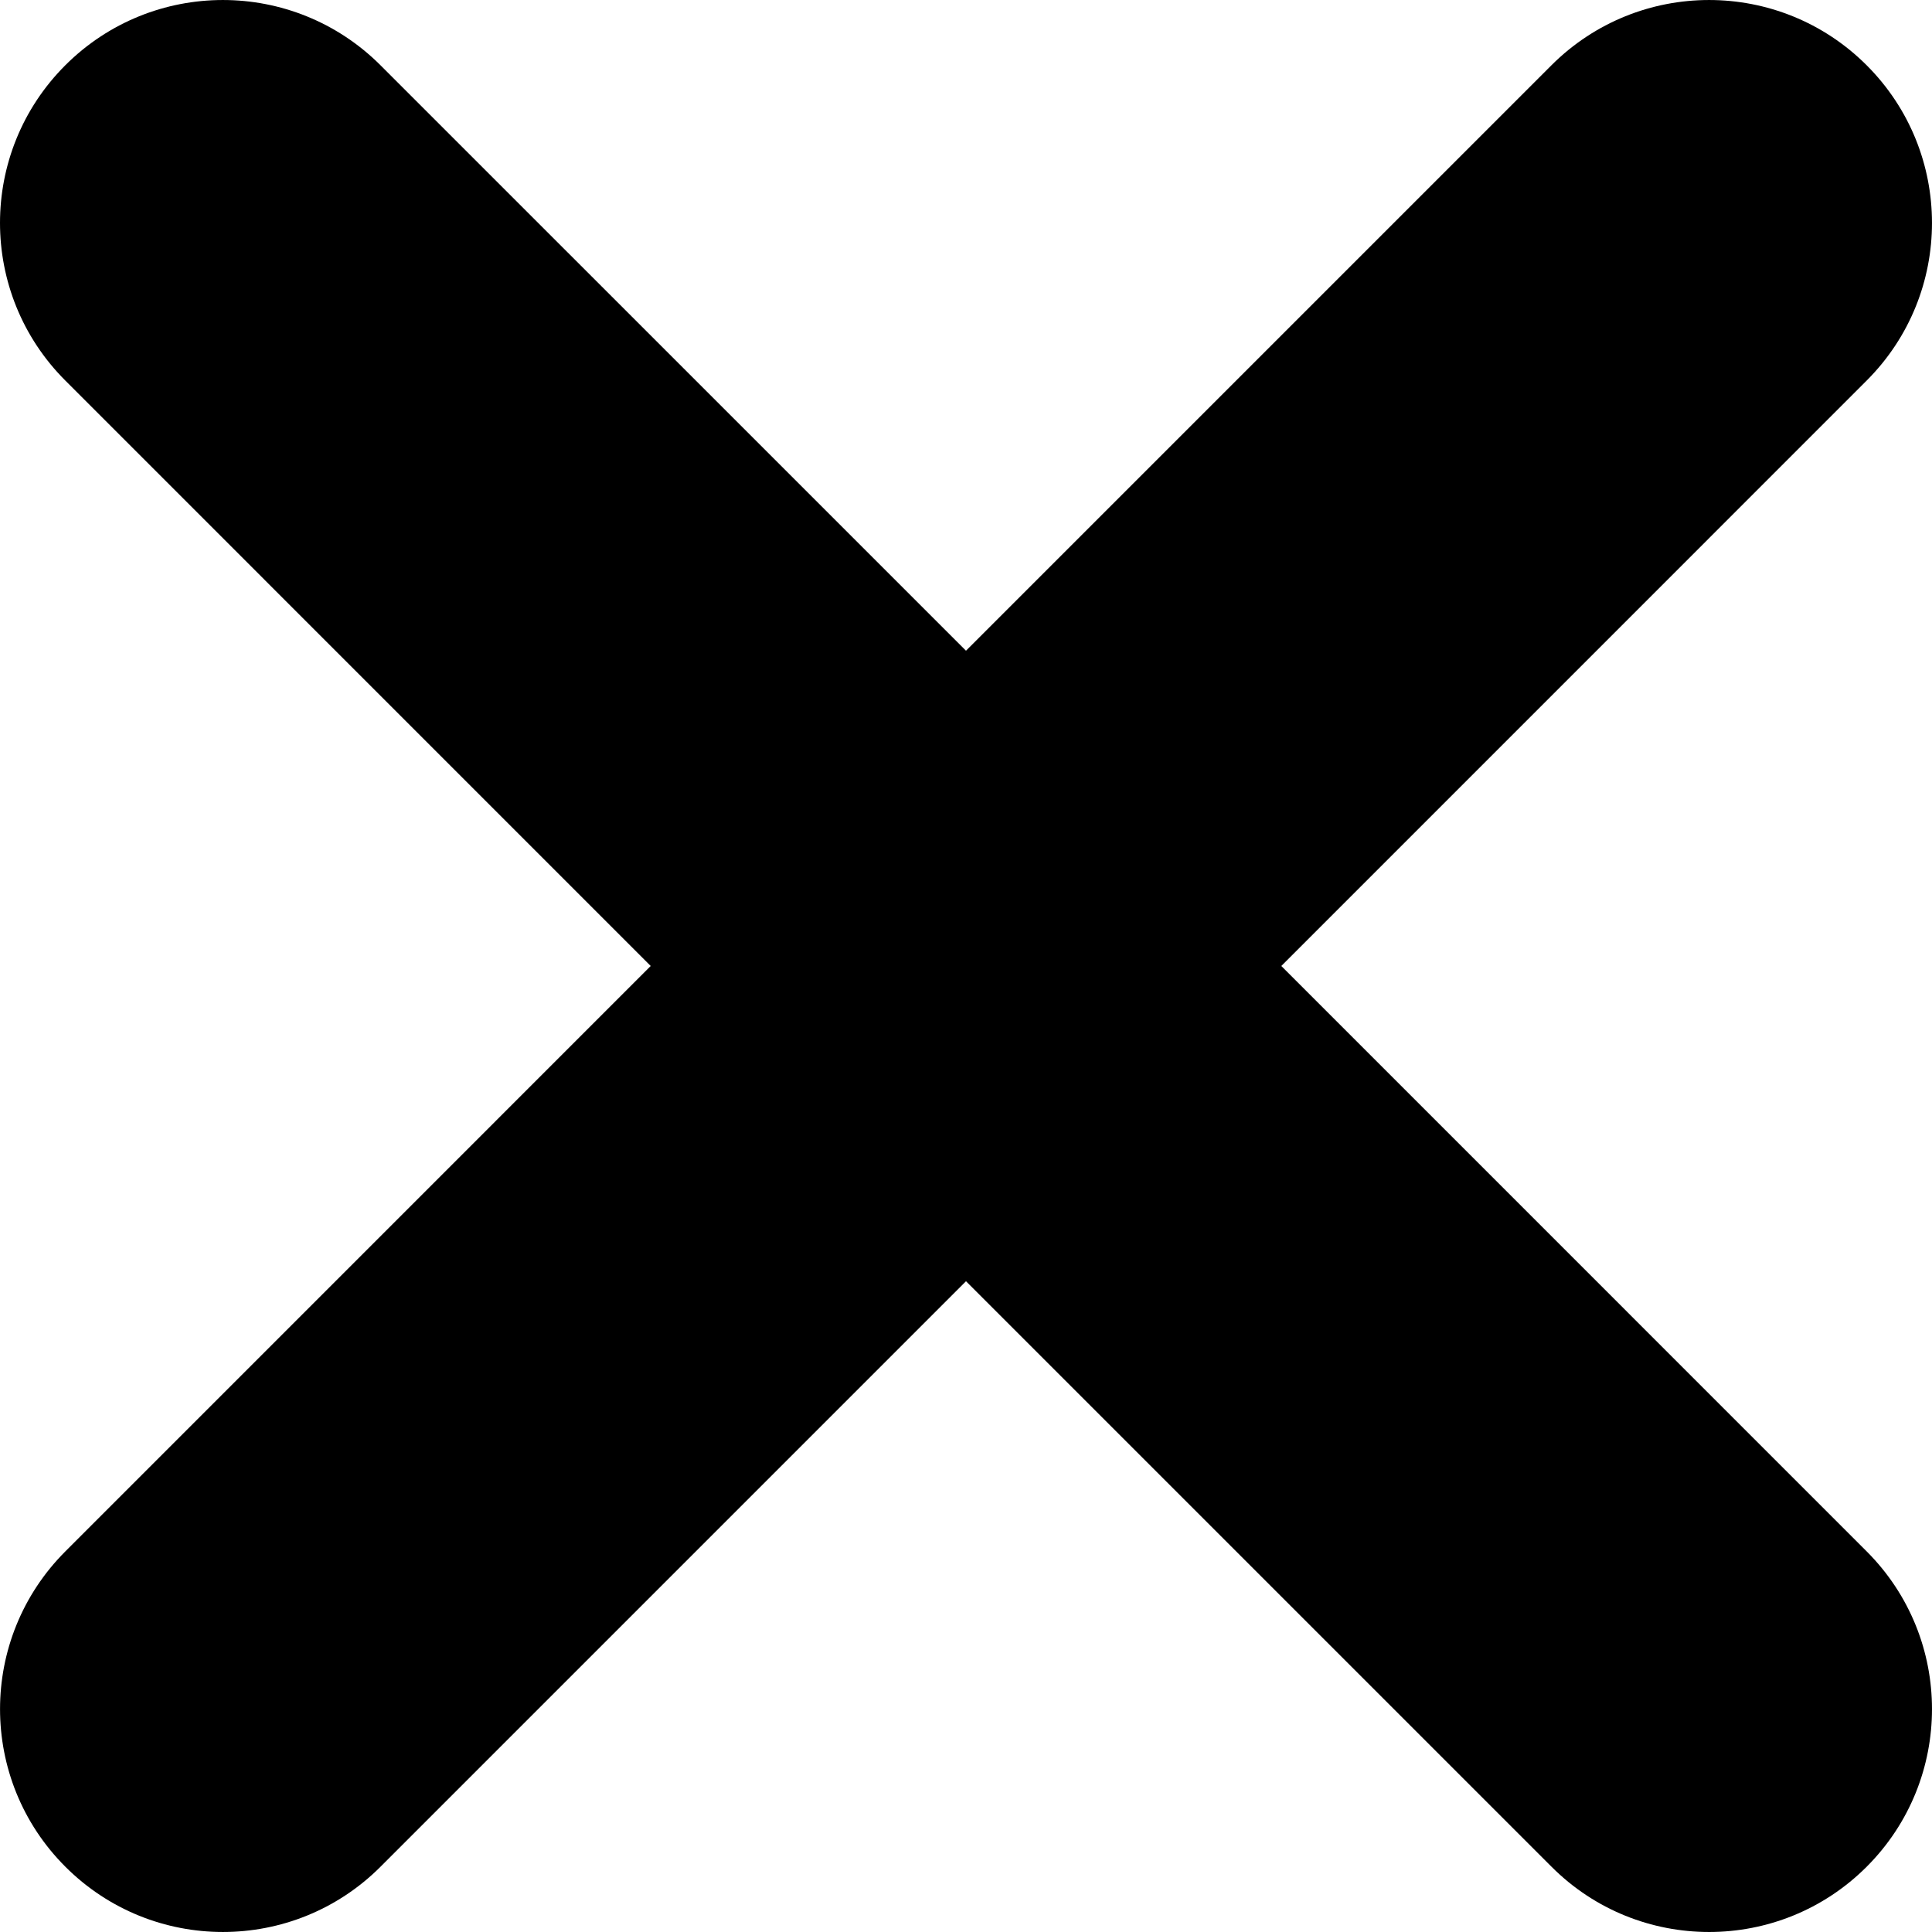
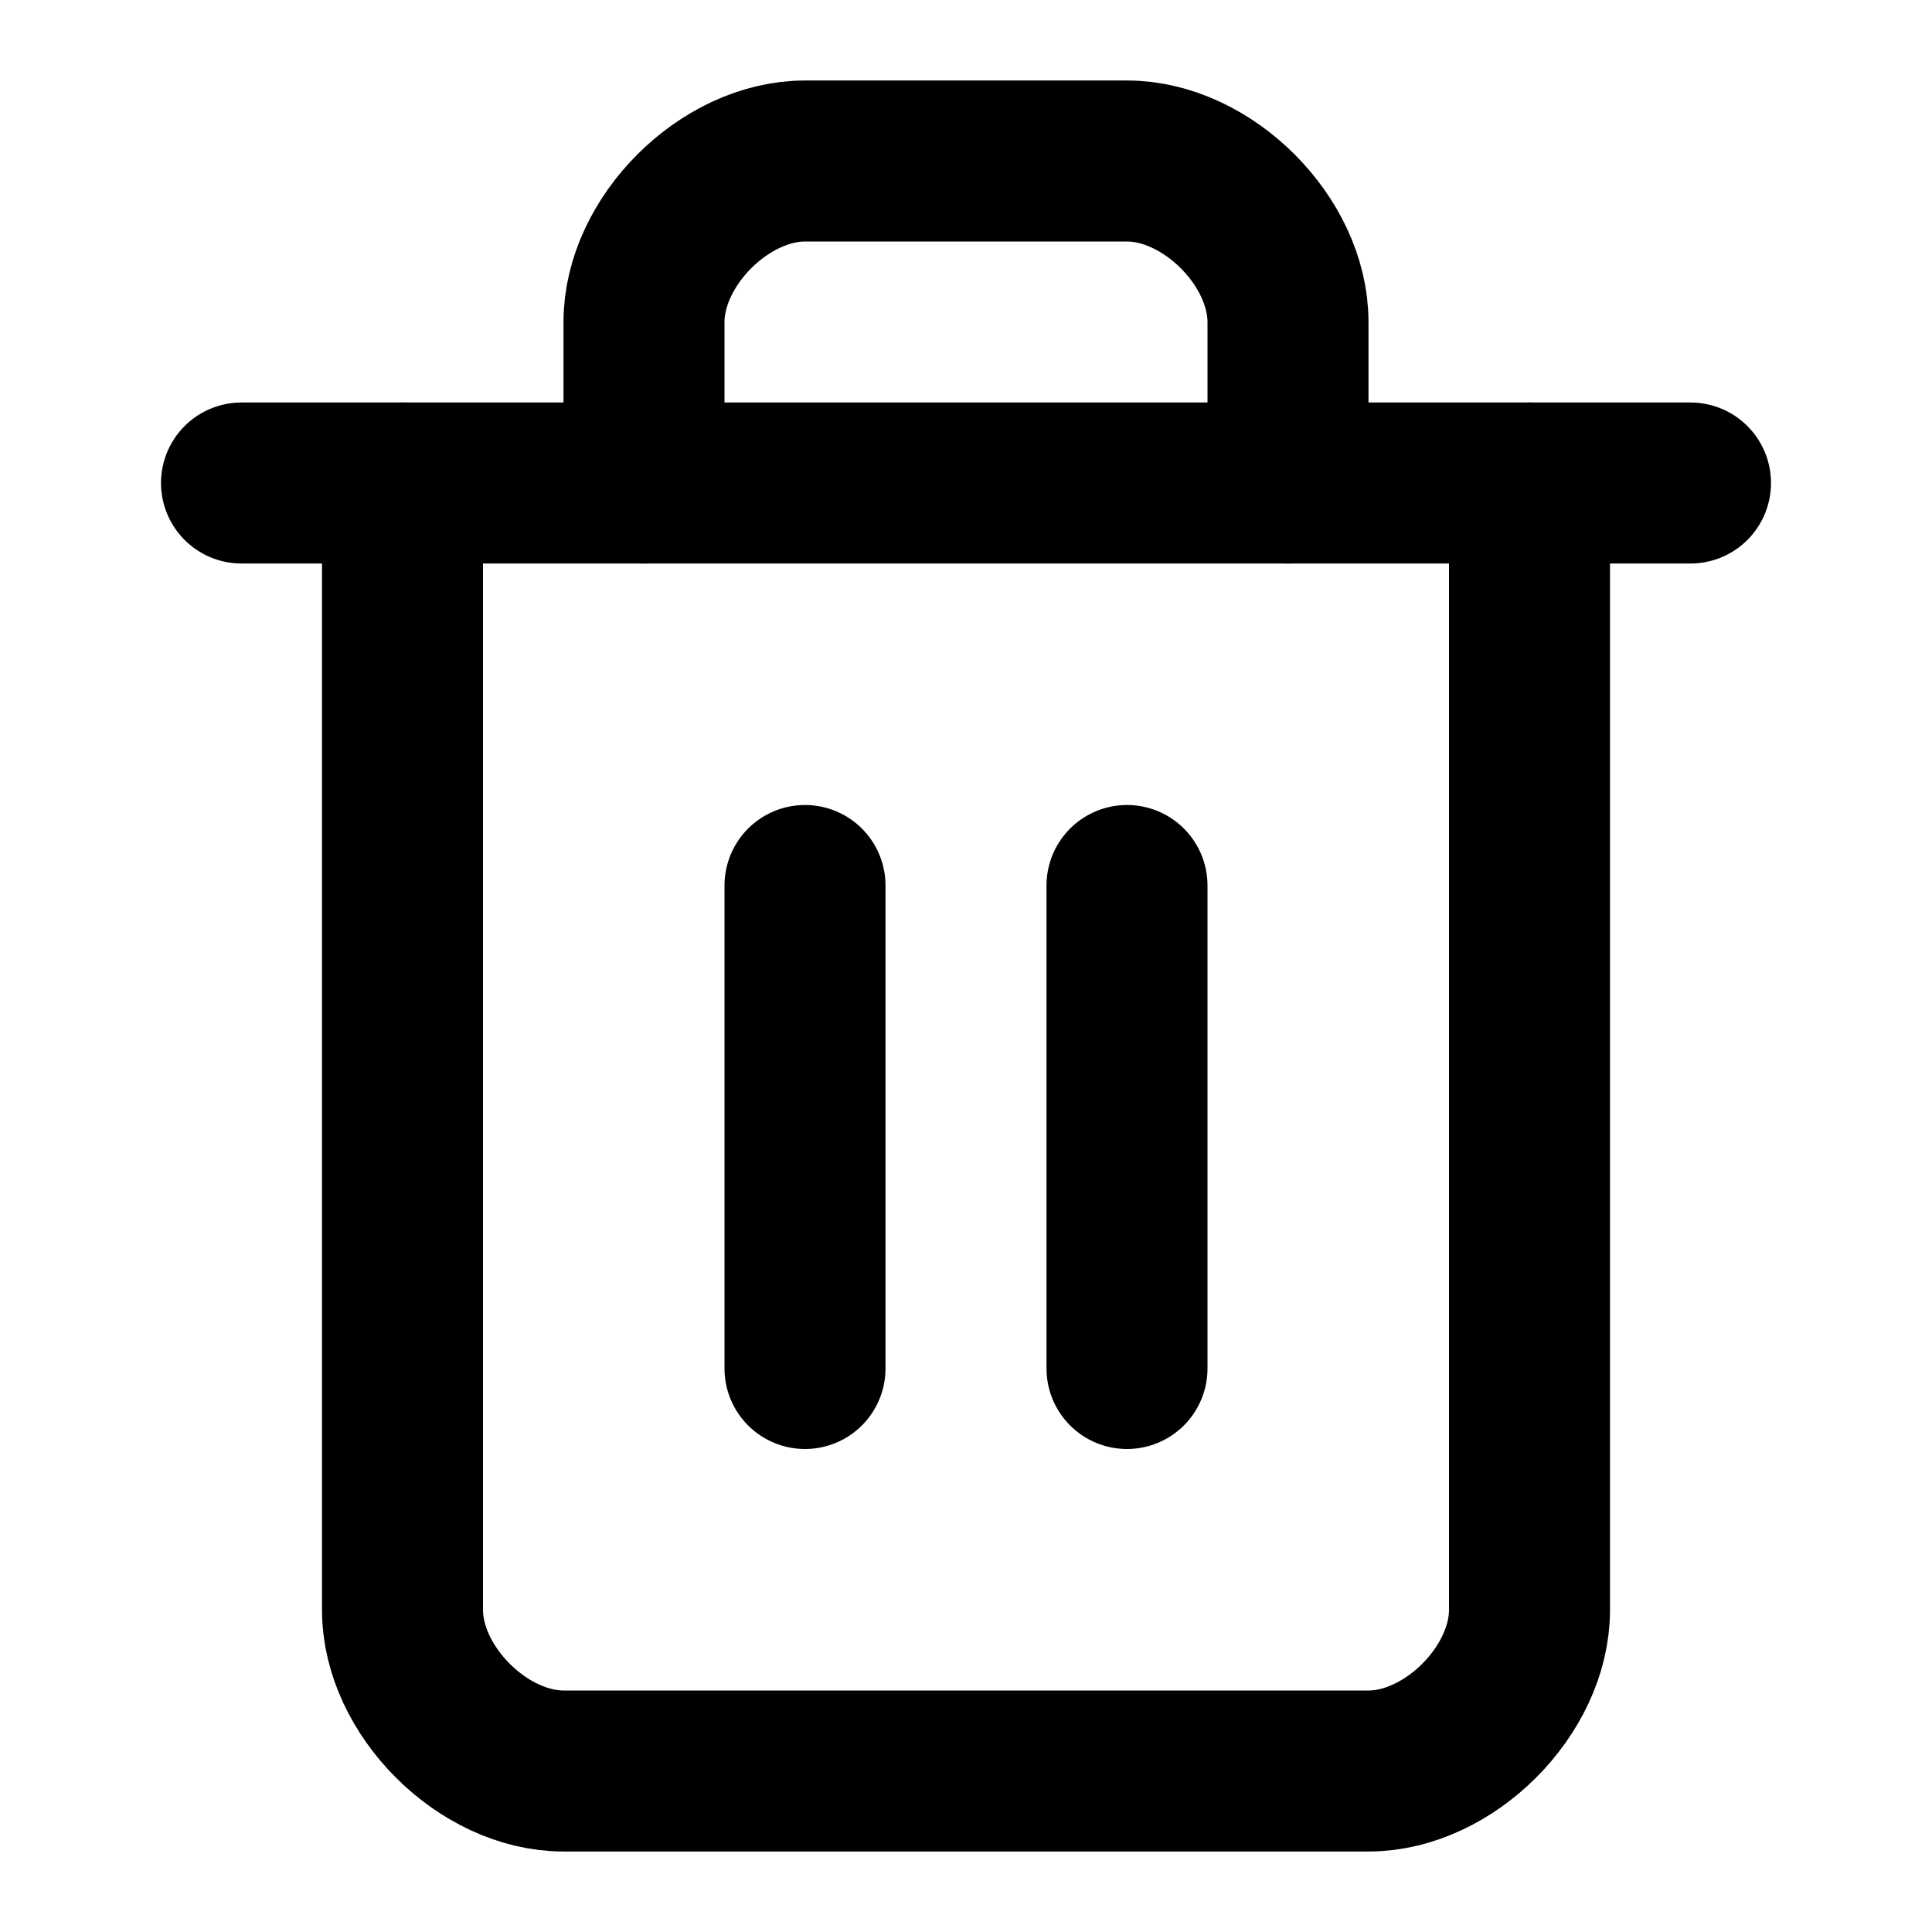
- <svg viewBox="0 0 348.333 348.334" xml:space="preserve">
-   <path d="M336.559,68.611L231.016,174.165l105.543,105.549c15.699,15.705,15.699,41.145,0,56.85   c-7.844,7.844-18.128,11.769-28.407,11.769c-10.296,0-20.581-3.919-28.419-11.769L174.167,231.003L68.609,336.563   c-7.843,7.844-18.128,11.769-28.416,11.769c-10.285,0-20.563-3.919-28.413-11.769c-15.699-15.698-15.699-41.139,0-56.85   l105.54-105.549L11.774,68.611c-15.699-15.699-15.699-41.145,0-56.844c15.696-15.687,41.127-15.687,56.829,0l105.563,105.554   L279.721,11.767c15.705-15.687,41.139-15.687,56.832,0C352.258,27.466,352.258,52.912,336.559,68.611z" />
+ <svg xmlns="http://www.w3.org/2000/svg" width="24" height="24" viewBox="0 0 24 24" fill="none" stroke="currentColor" stroke-width="2" stroke-linecap="round" stroke-linejoin="round" class="lucide lucide-trash-2">
+   <path d="M3 6h18" />
+   <path d="M19 6v14c0 1-1 2-2 2H7c-1 0-2-1-2-2V6" />
+   <path d="M8 6V4c0-1 1-2 2-2h4c1 0 2 1 2 2v2" />
+   <line x1="10" x2="10" y1="11" y2="17" />
+   <line x1="14" x2="14" y1="11" y2="17" />
</svg>
